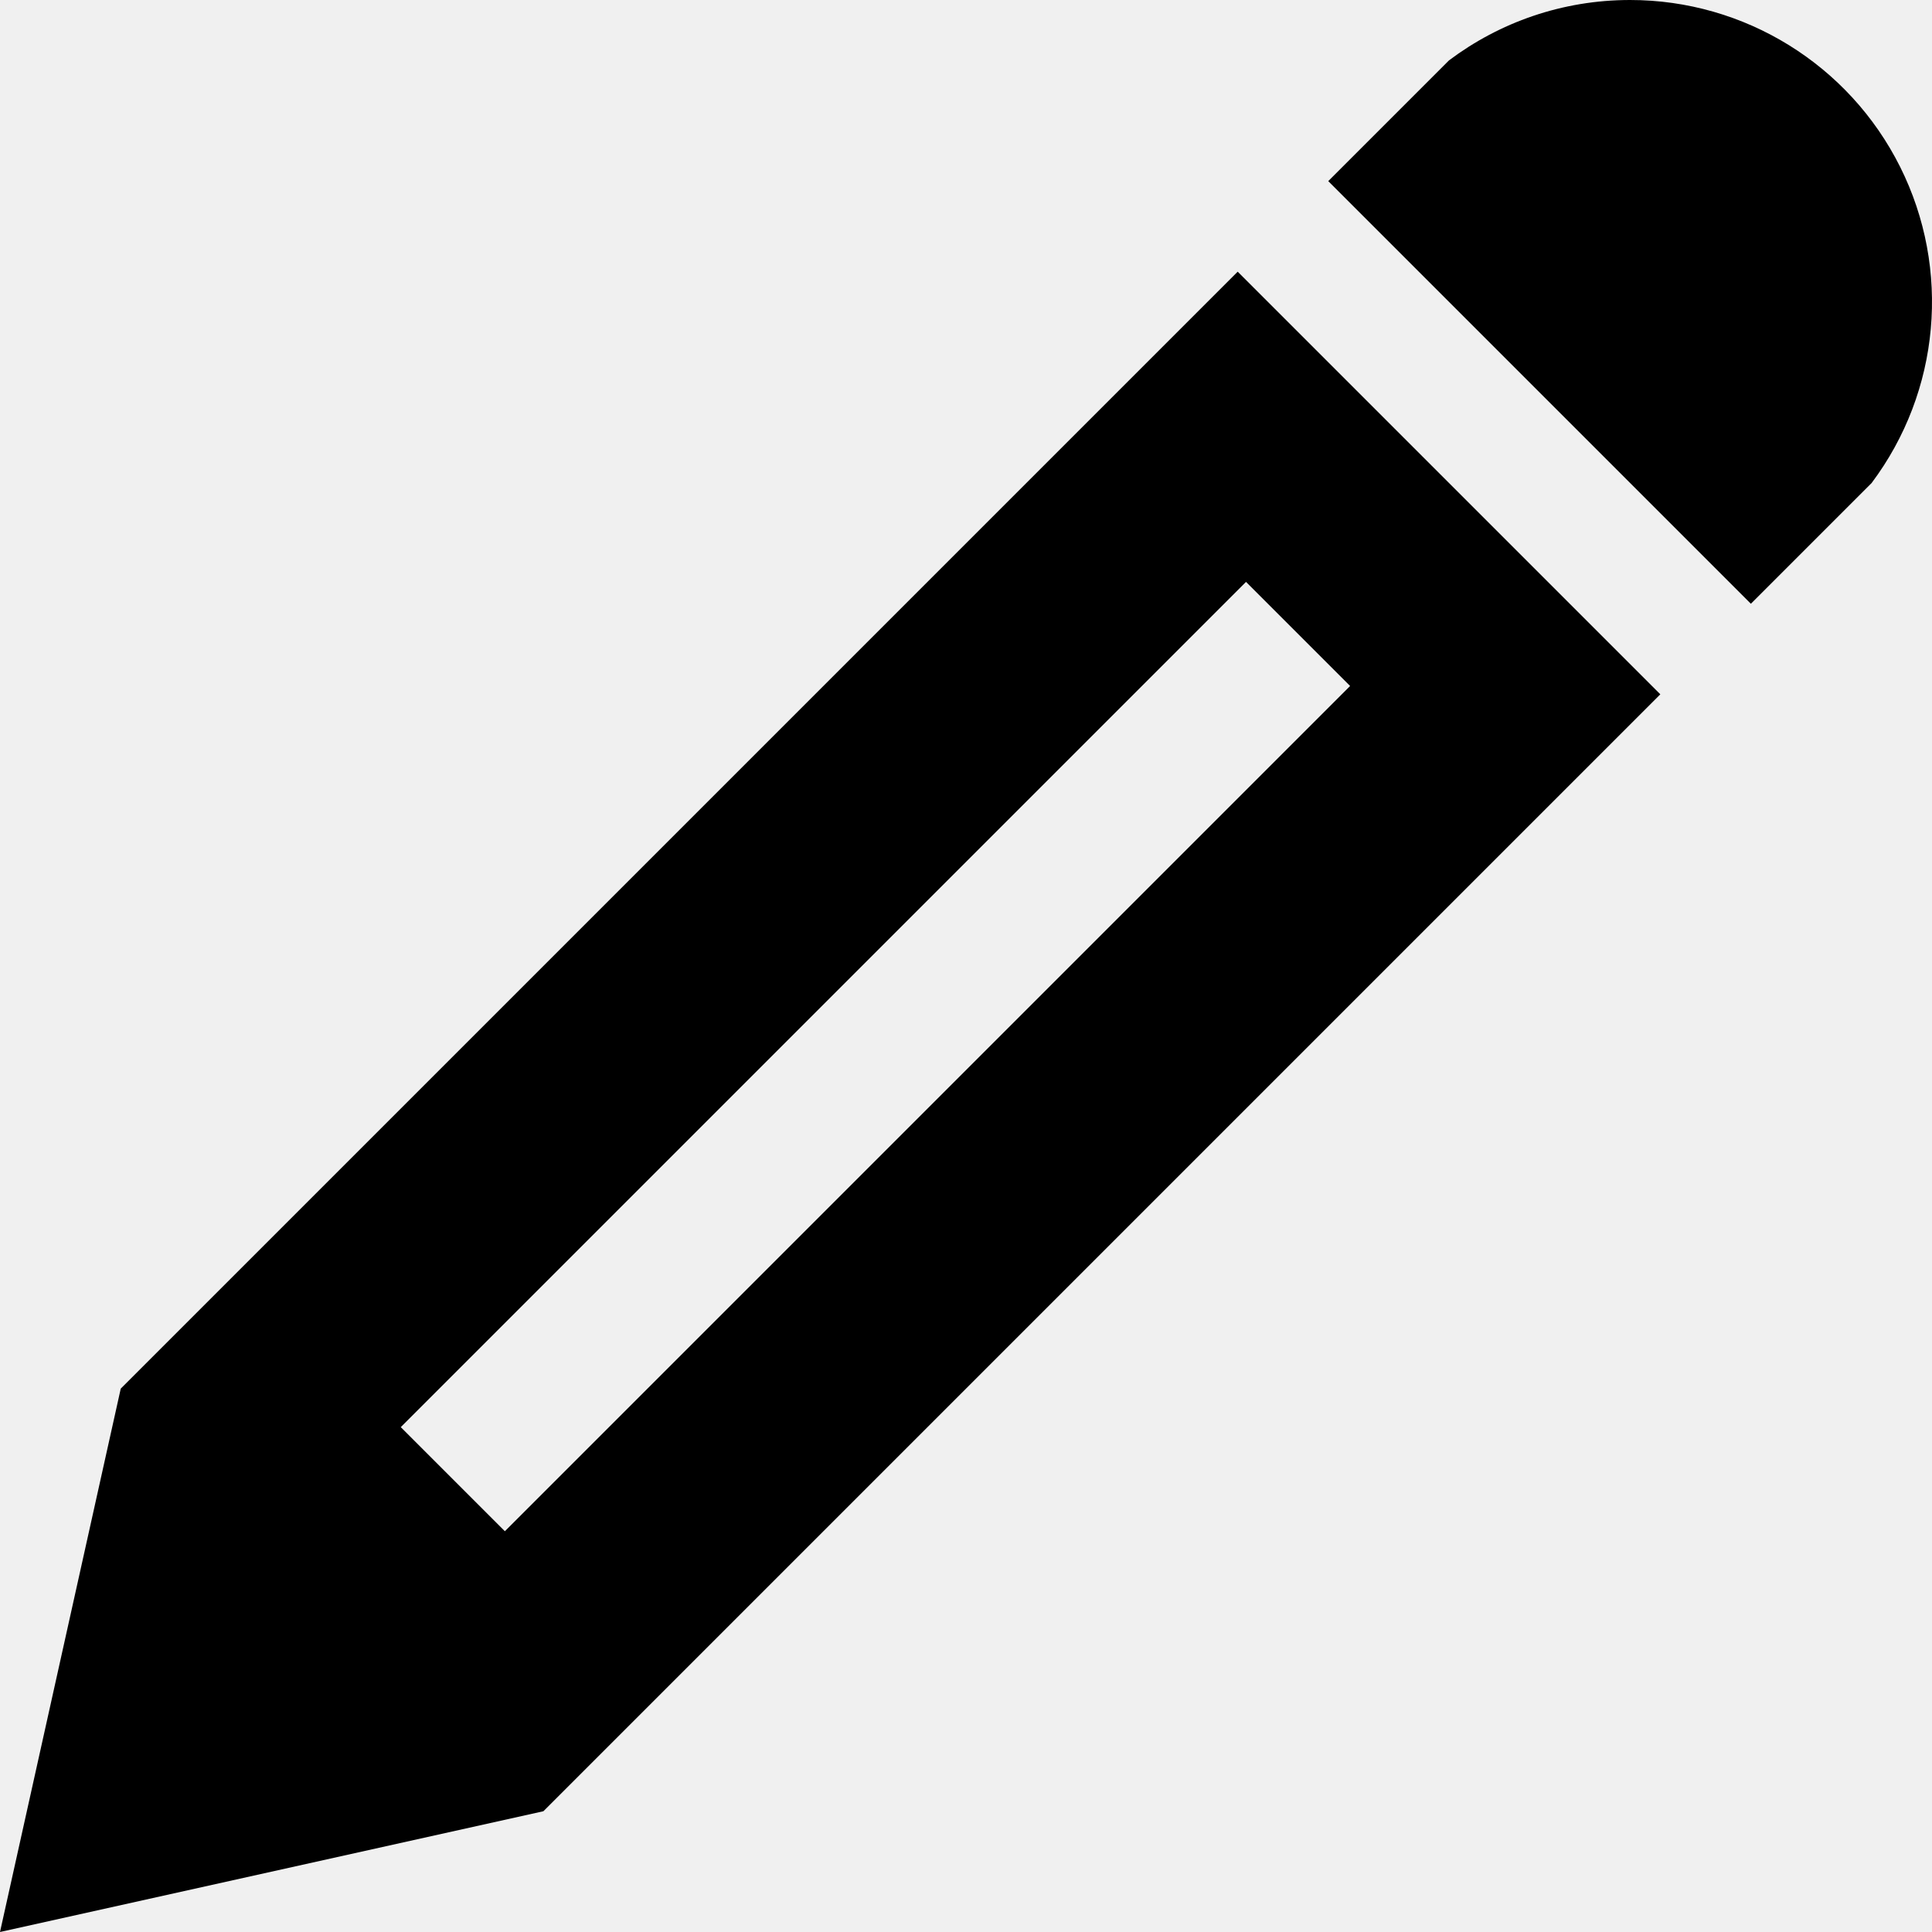
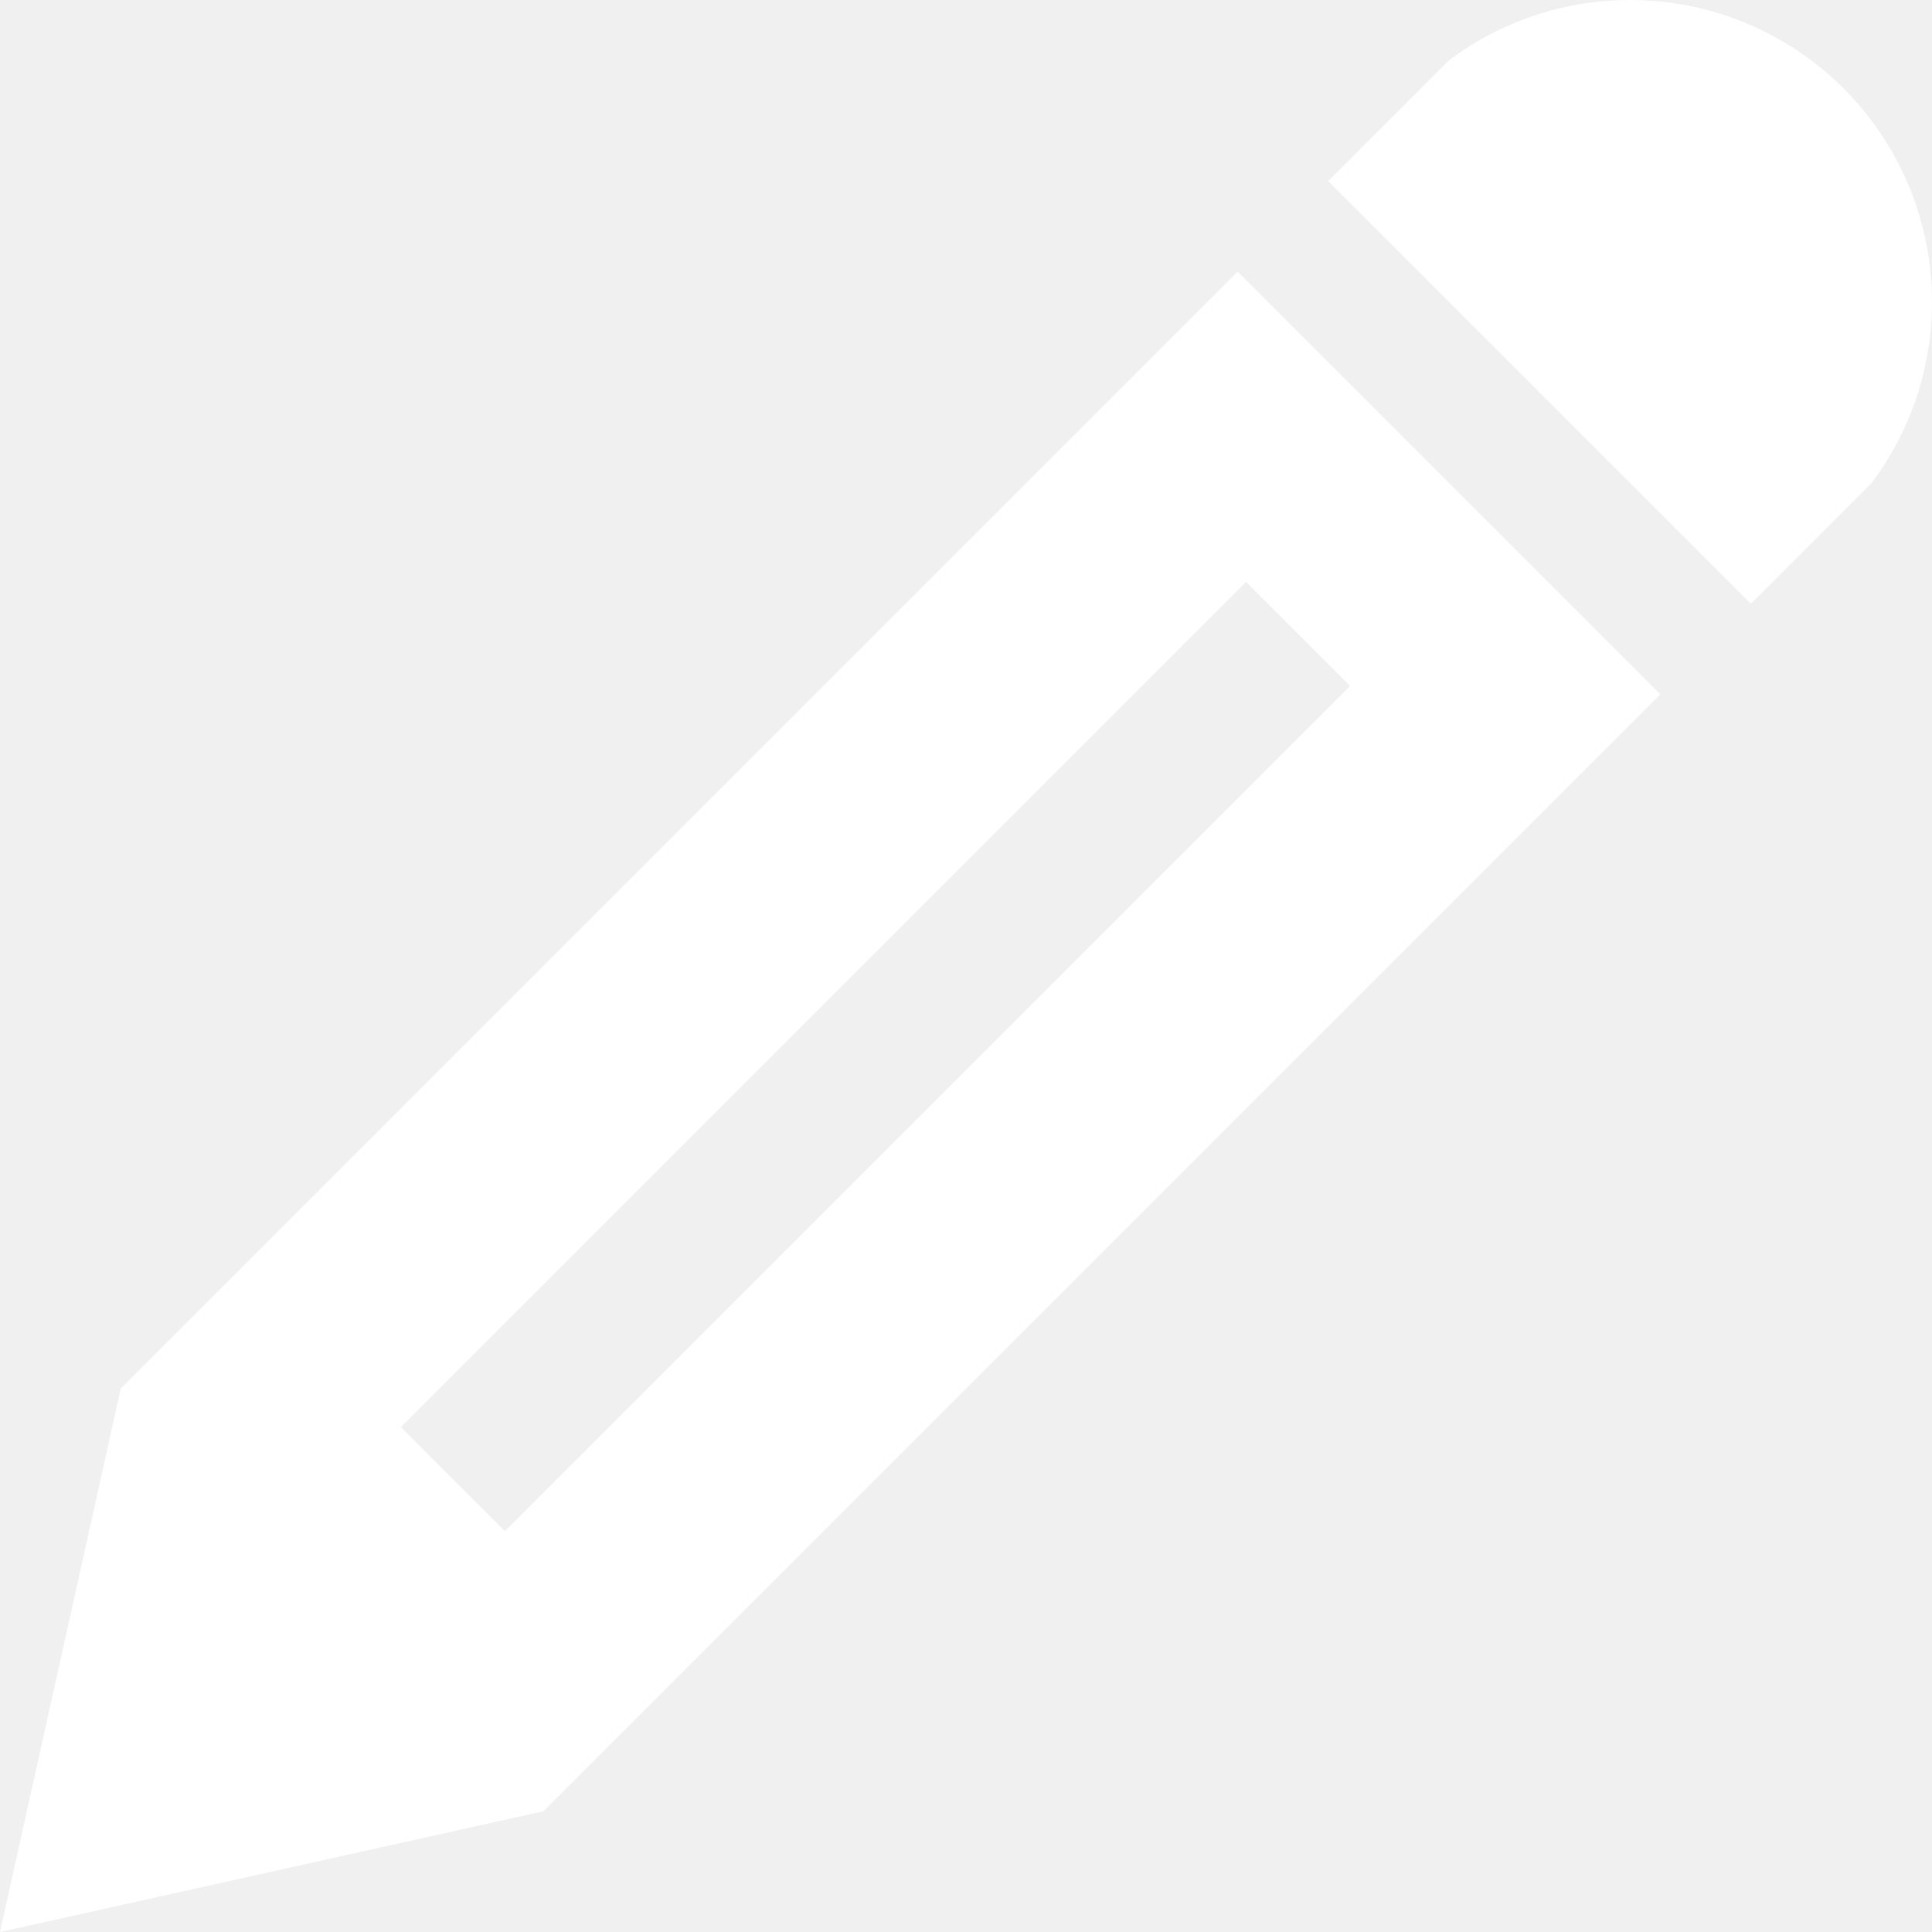
<svg xmlns="http://www.w3.org/2000/svg" width="32" height="32">
-   <path d="M27 0a5 5 0 0 1 4 8l-2 2-7-7 2-2c.836-.628 1.874-1 3-1zM2 23l-2 9 9-2 18.5-18.5-7-7L2 23zm20.362-11.638-14 14-1.724-1.724 14-14 1.724 1.724z" />
+   <path fill="white" d="M27 0a5 5 0 0 1 4 8l-2 2-7-7 2-2c.836-.628 1.874-1 3-1zM2 23l-2 9 9-2 18.5-18.5-7-7L2 23zm20.362-11.638-14 14-1.724-1.724 14-14 1.724 1.724z" />
</svg>
